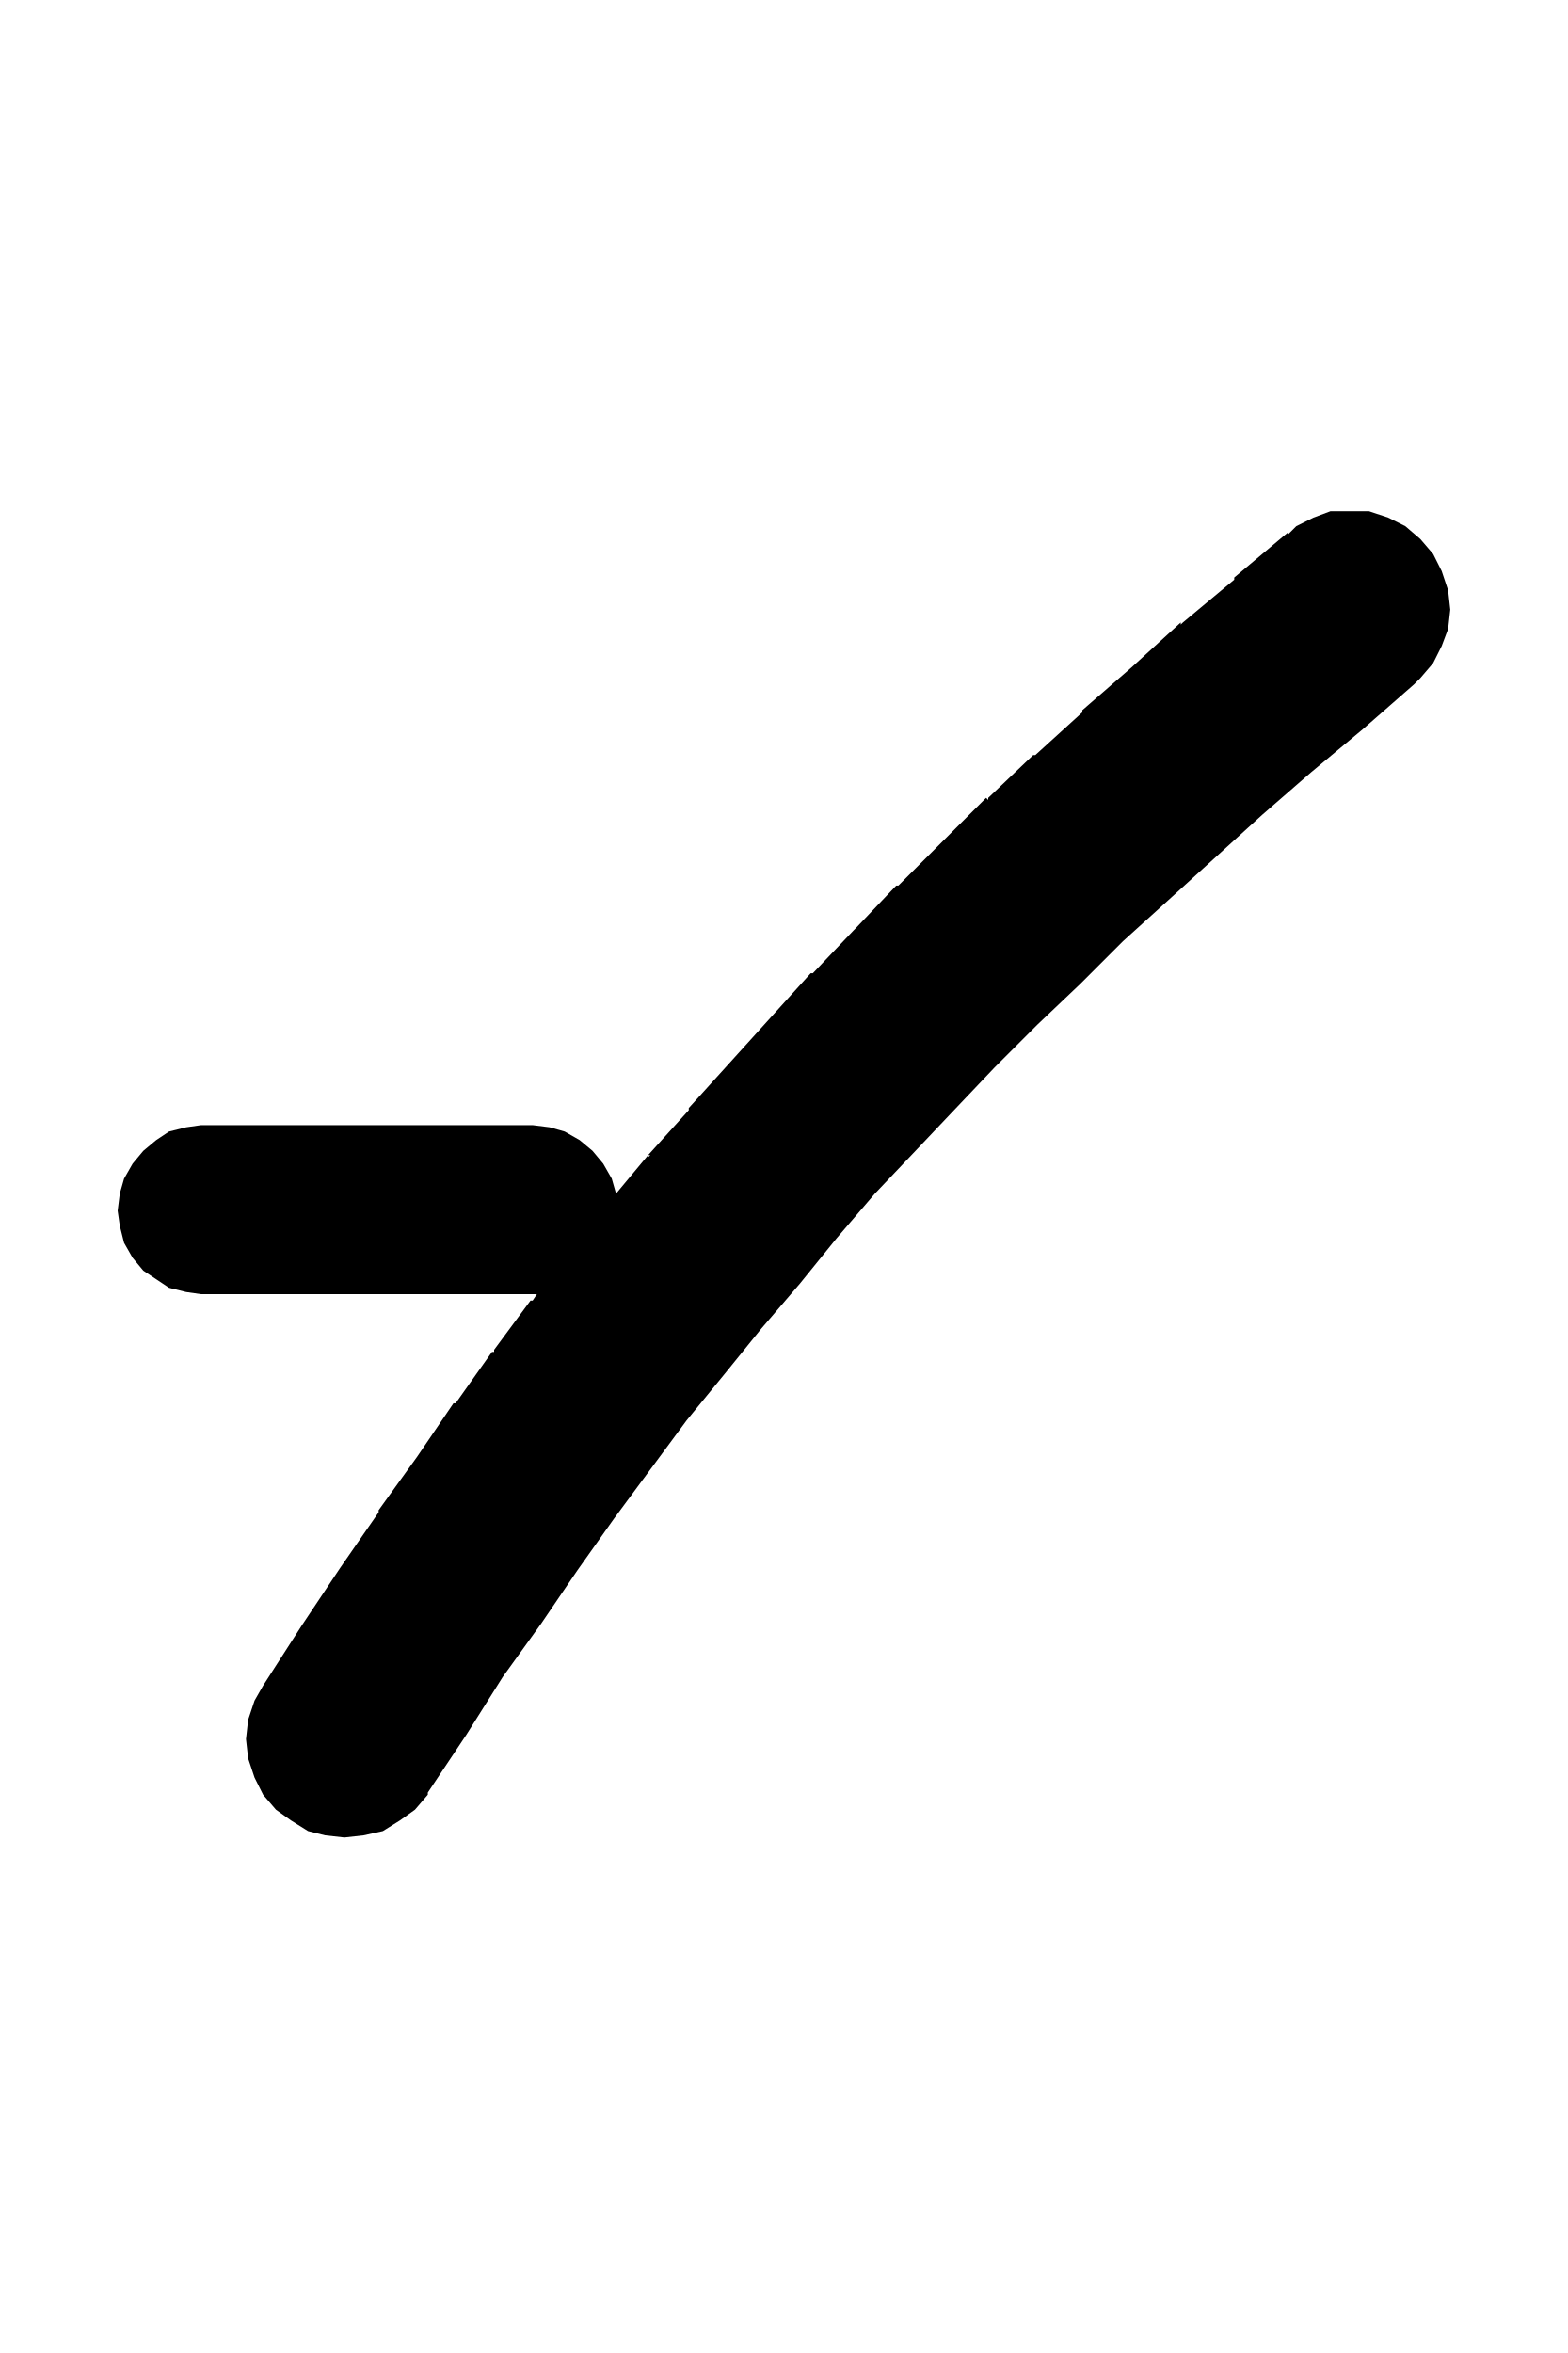
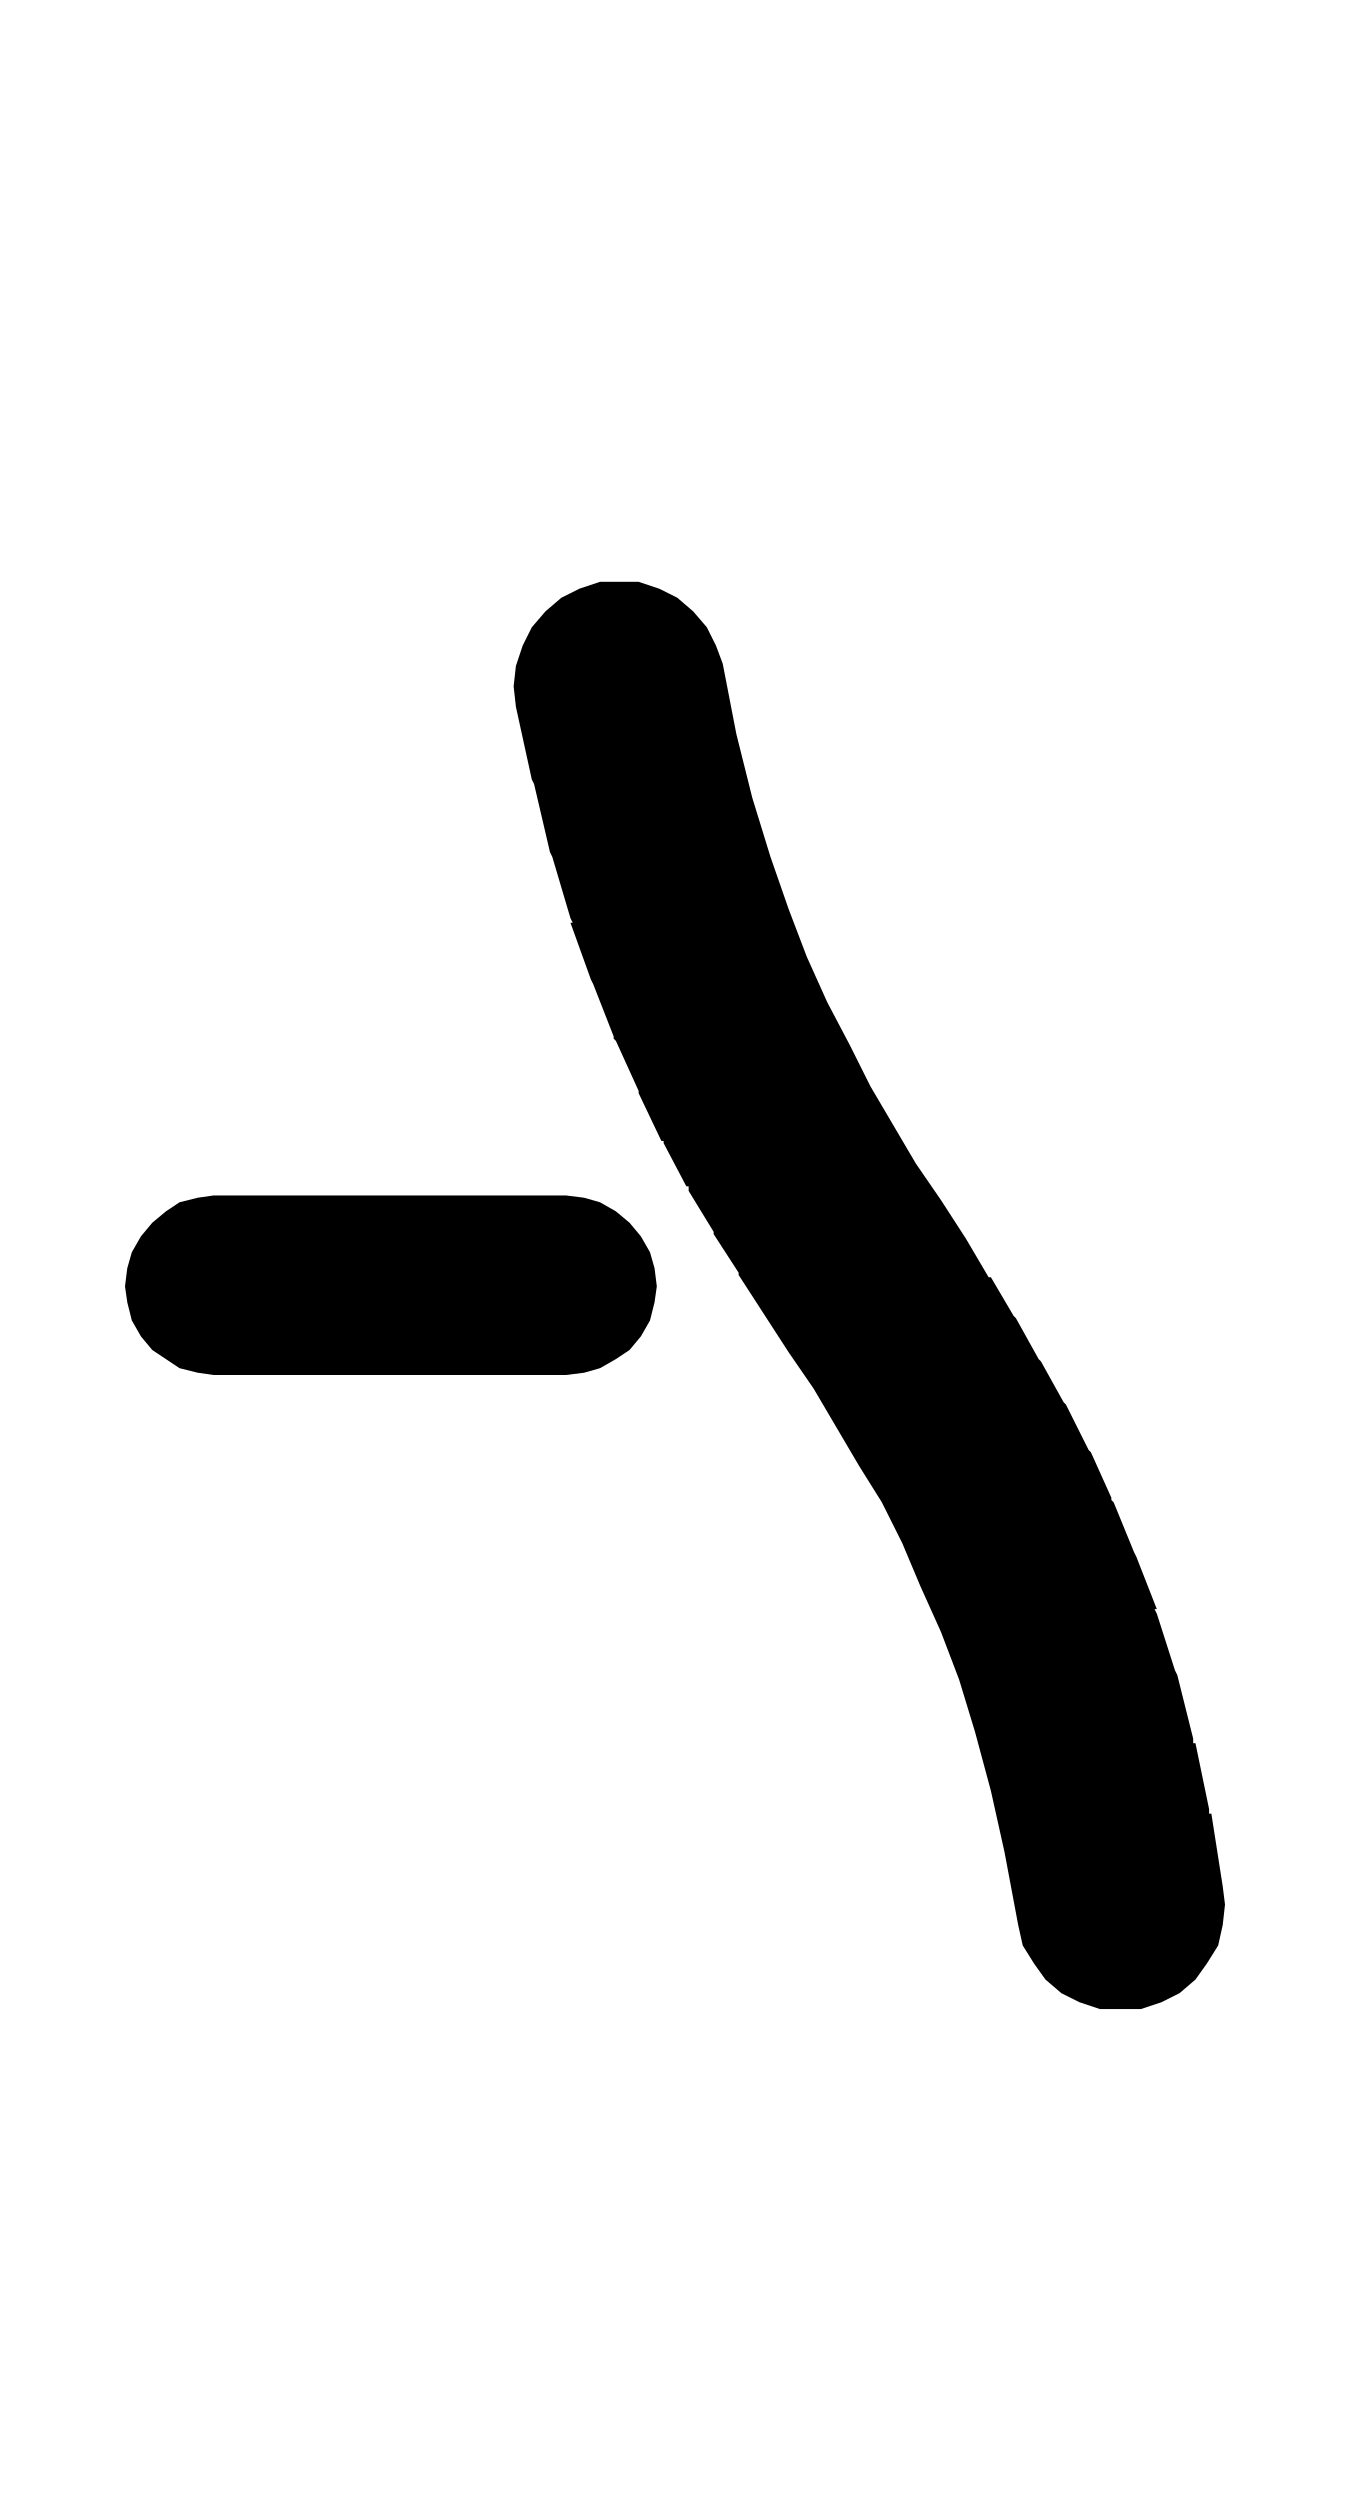
- <svg xmlns="http://www.w3.org/2000/svg" viewBox="0 -900 733 1100">
-   <path transform="scale(1,-1)" fill="currentColor" d="M123 112 141 140 159 167 177 193V194L195 219L212 244H213L230 268H231V269L248 292H249L251 295H249H94L87 296L79 298L73 302L67 306L62 312L58 319L56 327L55 334L56 342L58 349L62 356L67 362L73 367L79 371L87 373L94 374H249L257 373L264 371L271 367L277 362L282 356L286 349L288 342L303 360V359L304 360H303L322 381V382L341 403L360 424L379 445H380L399 465L400 466L419 486H420L440 506L441 507L461 527L462 526V527L483 547H484L506 567V568L529 588L552 609V608L553 609L577 629V630L602 651V650L606 654L614 658L622 661H631H640L649 658L657 654L664 648L670 641L674 633L677 624L678 615L677 606L674 598L670 590L664 583L661 580L637 559L613 539L590 519L568 499L546 479L525 460L505 440L485 421L465 401L446 381L428 362L409 342L391 321L374 300L356 279L339 258L321 236L304 213L287 190L270 166L253 141L235 116L218 89L200 62V61L194 54L187 49L179 44L170 42L161 41L152 42L144 44L136 49L129 54L123 61L119 69L116 78L115 87L116 96L119 105Z" />
+ <svg xmlns="http://www.w3.org/2000/svg" viewBox="0 -900 594 1100">
+   <path transform="scale(1,-1)" fill="currentColor" d="M448 53 442 85 436 112 429 138 422 161 414 182 405 202 397 221 388 239 378 255 368 272 358 289 347 305 336 322 325 339V340L314 357V358L303 376V377V378H302L292 397V398H291L281 419V420L271 442L270 443V444L261 467L260 469L251 494H252L251 496L243 523L242 525L235 555L234 557L227 589L226 598L227 607L230 616L234 624L240 631L247 637L255 641L264 644H273H281L290 641L298 637L305 631L311 624L315 616L318 608L324 577L331 549L339 523L347 500L355 479L364 459L374 440L383 422L393 405L403 388L414 372L425 355L435 338H436L446 321L447 320L457 302L458 301L468 283L469 282L479 262L480 261L489 241V240L490 239L499 217L500 215L509 192H508L509 190L517 165L518 163L525 135V133H526L532 104V103V102H533L538 70L539 62L538 53L536 44L531 36L526 29L519 23L511 19L502 16H493H484L475 19L467 23L460 29L455 36L450 44L448 53ZM249 295H94L87 296L79 298L73 302L67 306L62 312L58 319L56 327L55 334L56 342L58 349L62 356L67 362L73 367L79 371L87 373L94 374H249L257 373L264 371L271 367L277 362L282 356L286 349L288 342L289 334L288 327L286 319L282 312L277 306L271 302L264 298L257 296Z" />
</svg>
